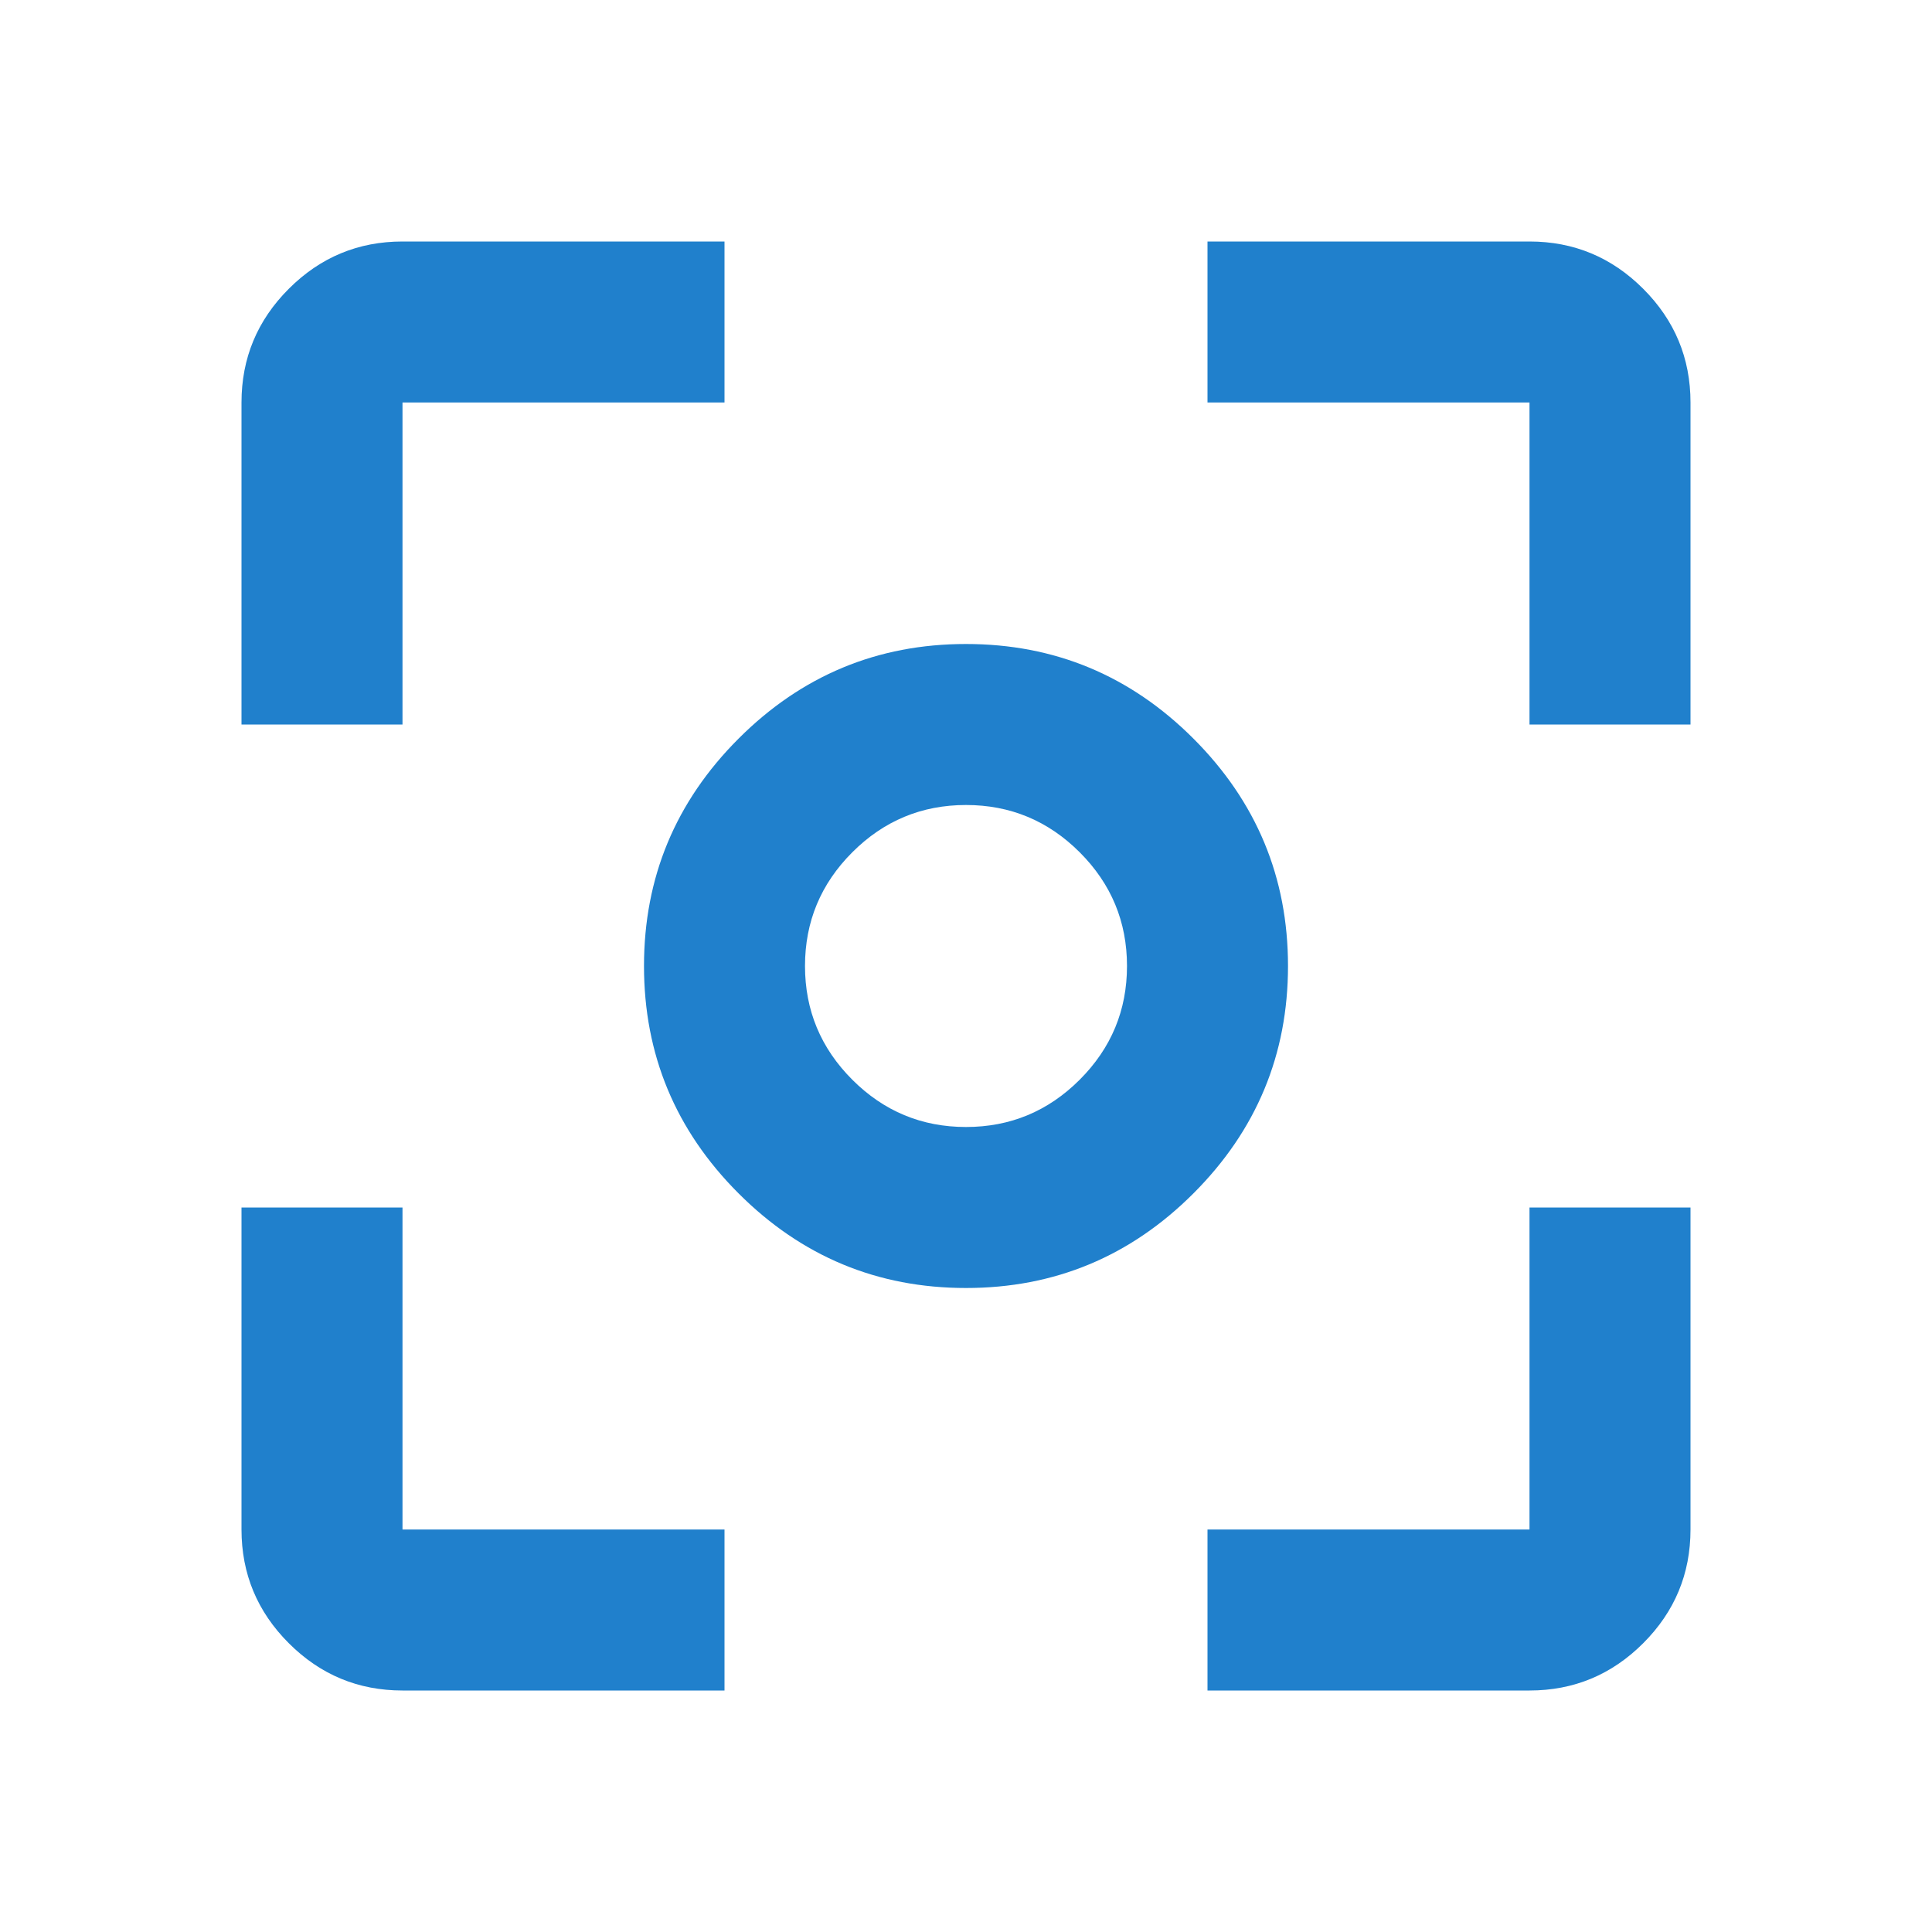
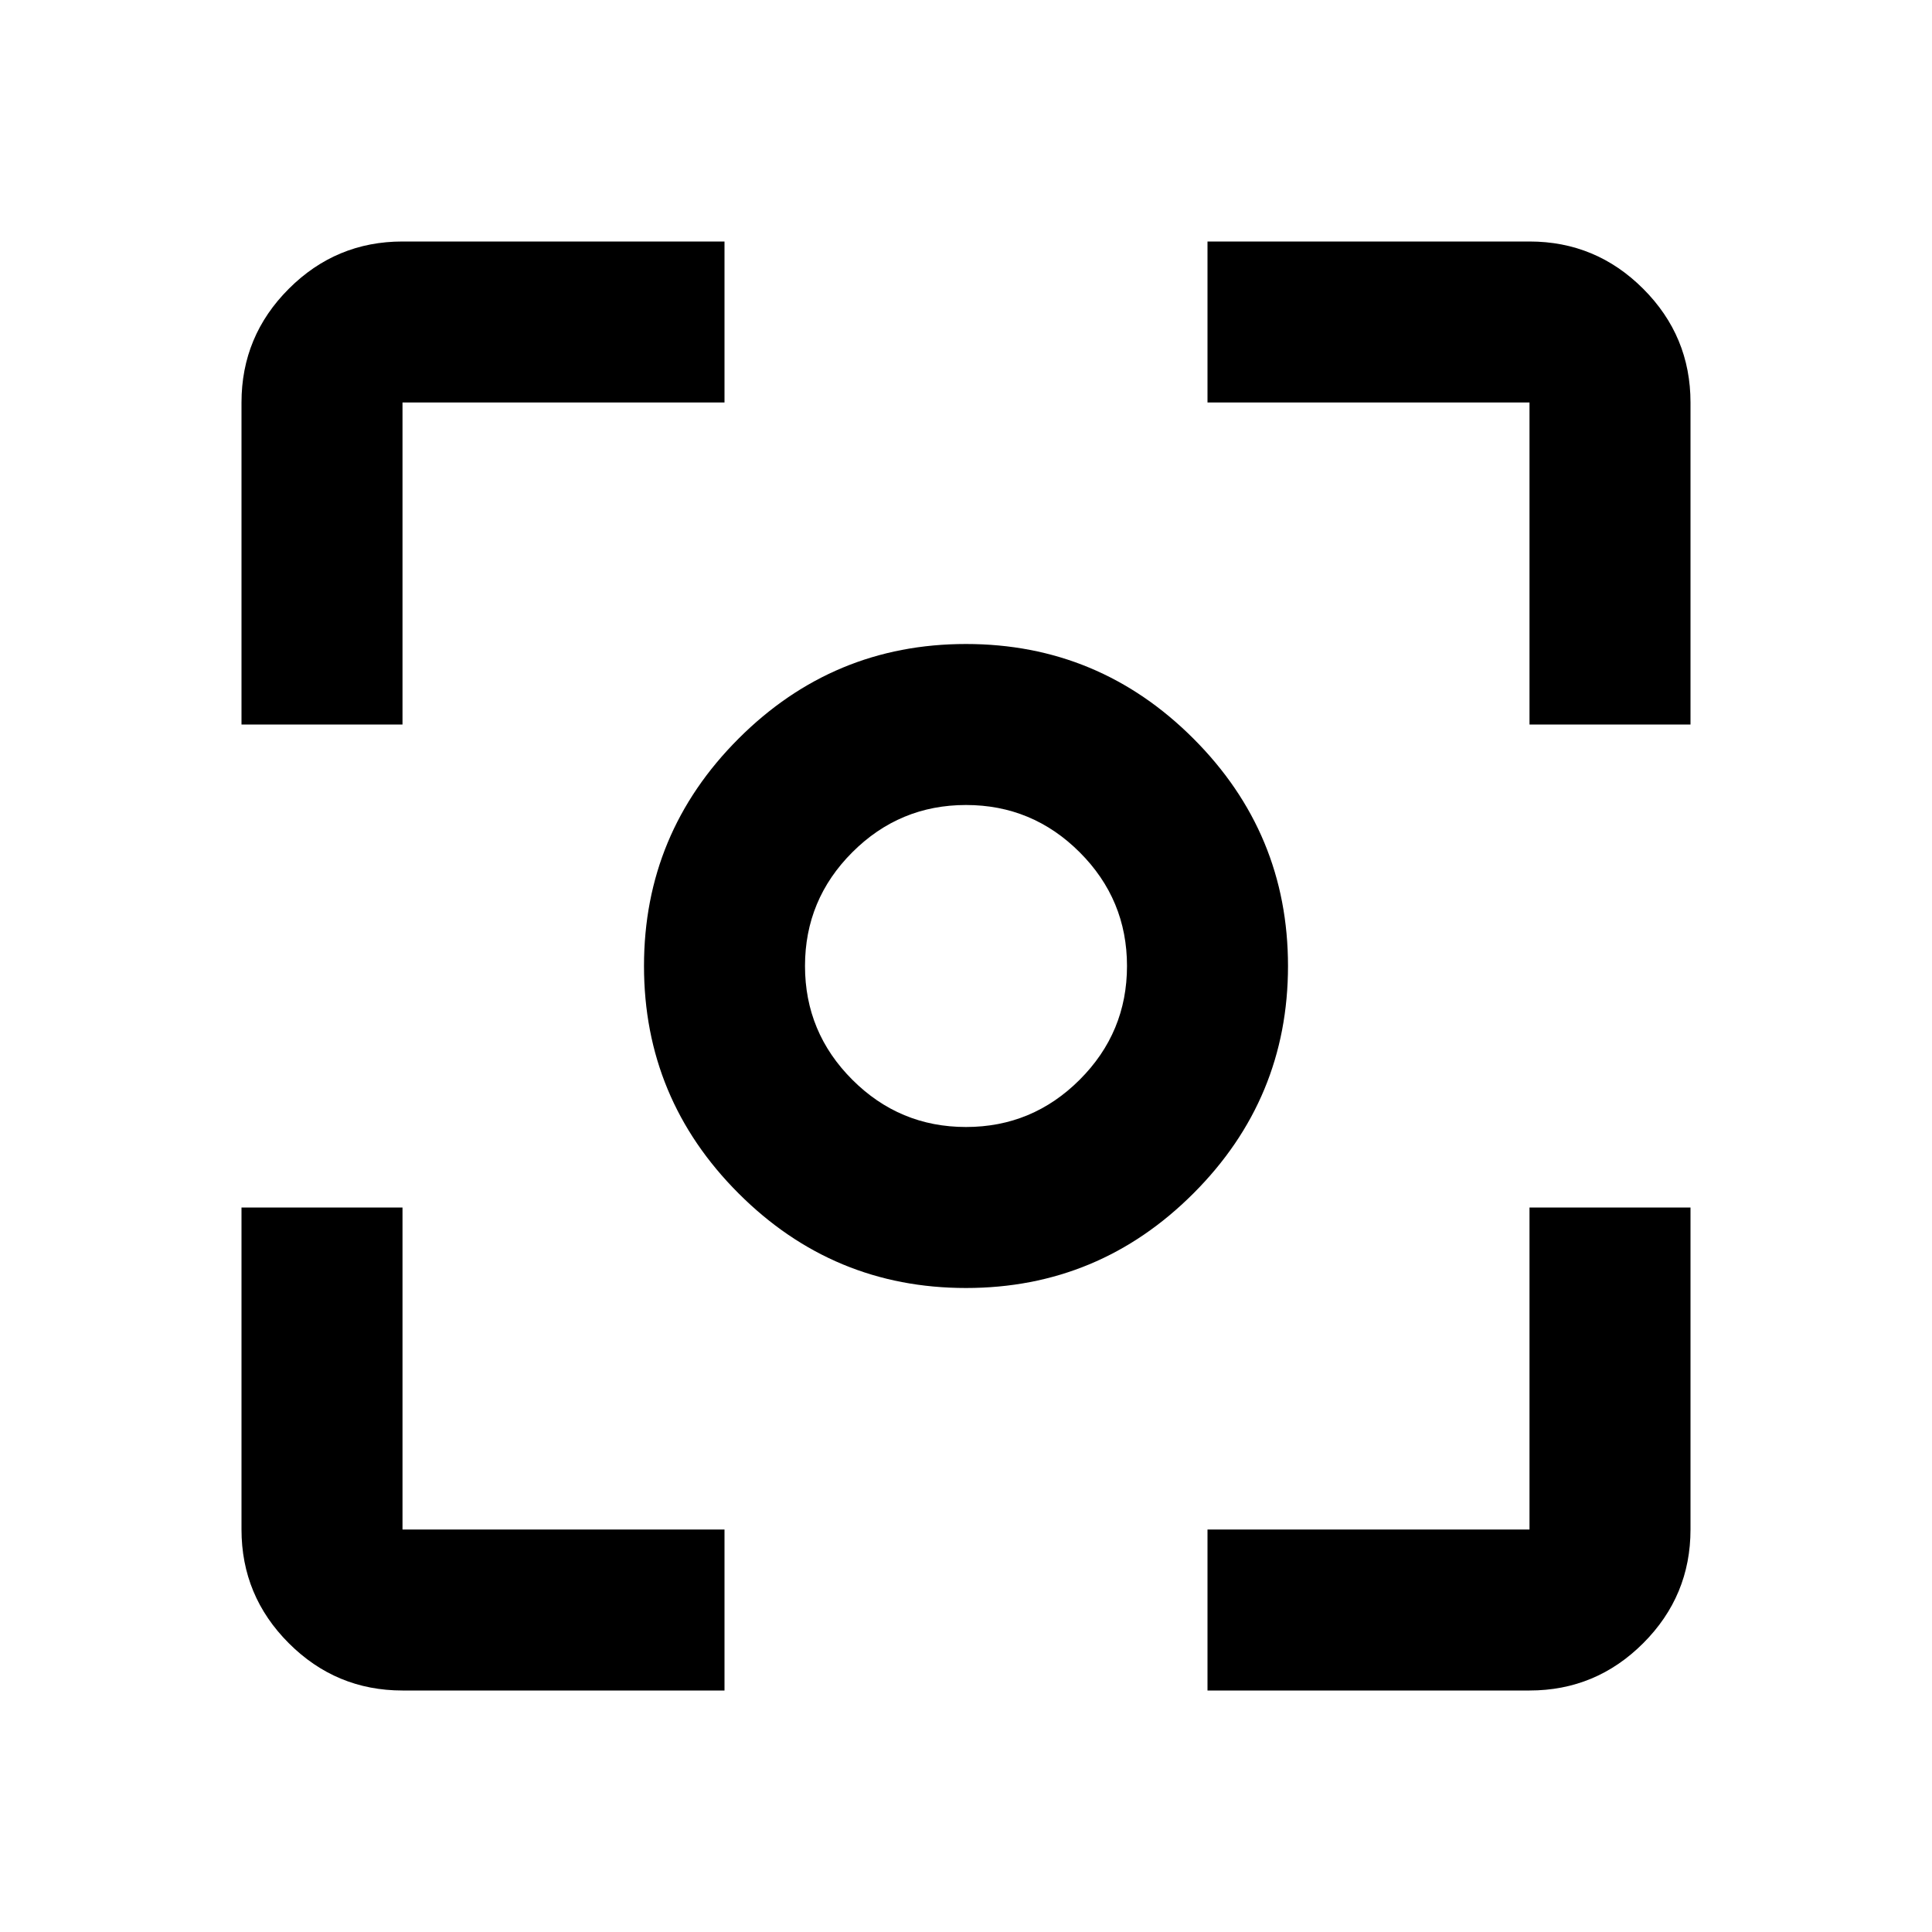
- <svg xmlns="http://www.w3.org/2000/svg" height="24px" viewBox="0 -960 960 960" width="24px" fill="#2080CC">
+ <svg xmlns="http://www.w3.org/2000/svg" height="24px" viewBox="0 -960 960 960" width="24px" fill="#000000">
  <path d="M367-367q-47-47-47-113t47-113q47-47 113-47t113 47q47 47 47 113t-47 113q-47 47-113 47t-113-47Zm169.5-56.5Q560-447 560-480t-23.5-56.5Q513-560 480-560t-56.5 23.5Q400-513 400-480t23.5 56.5Q447-400 480-400t56.5-23.5ZM480-480ZM200-120q-33 0-56.5-23.5T120-200v-160h80v160h160v80H200Zm400 0v-80h160v-160h80v160q0 33-23.5 56.5T760-120H600ZM120-600v-160q0-33 23.5-56.5T200-840h160v80H200v160h-80Zm640 0v-160H600v-80h160q33 0 56.5 23.5T840-760v160h-80Z" />
</svg>
